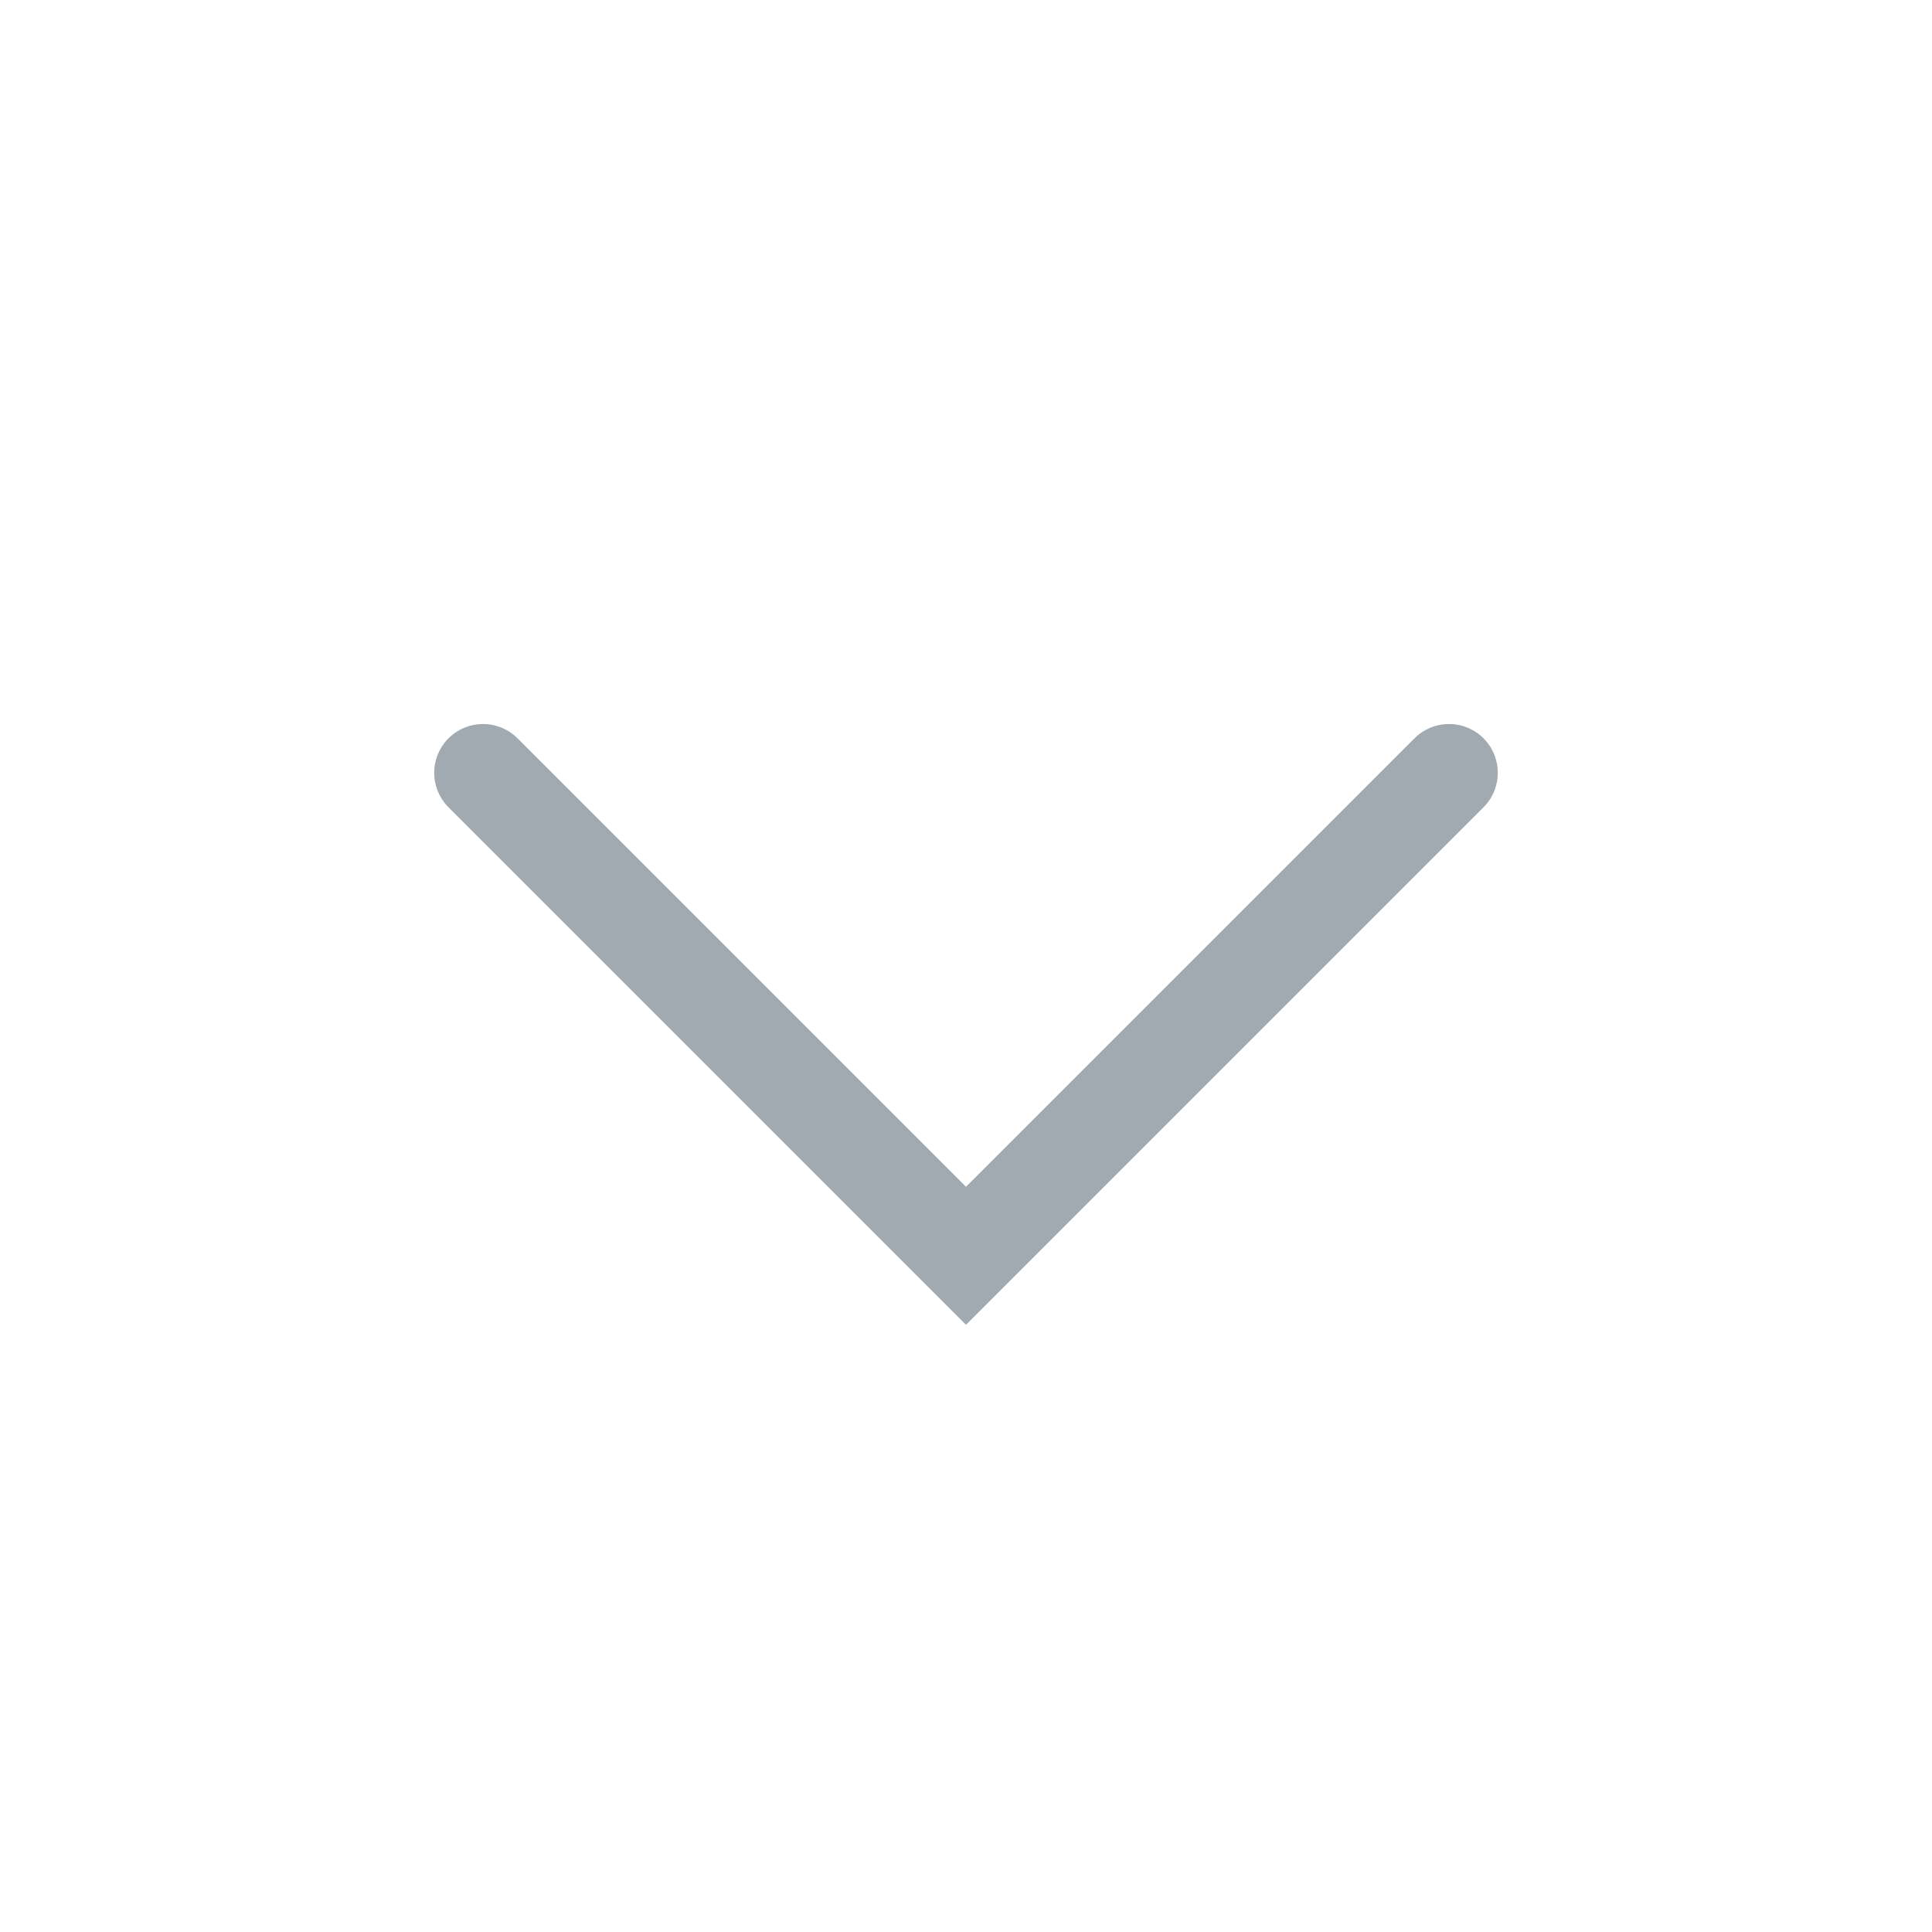
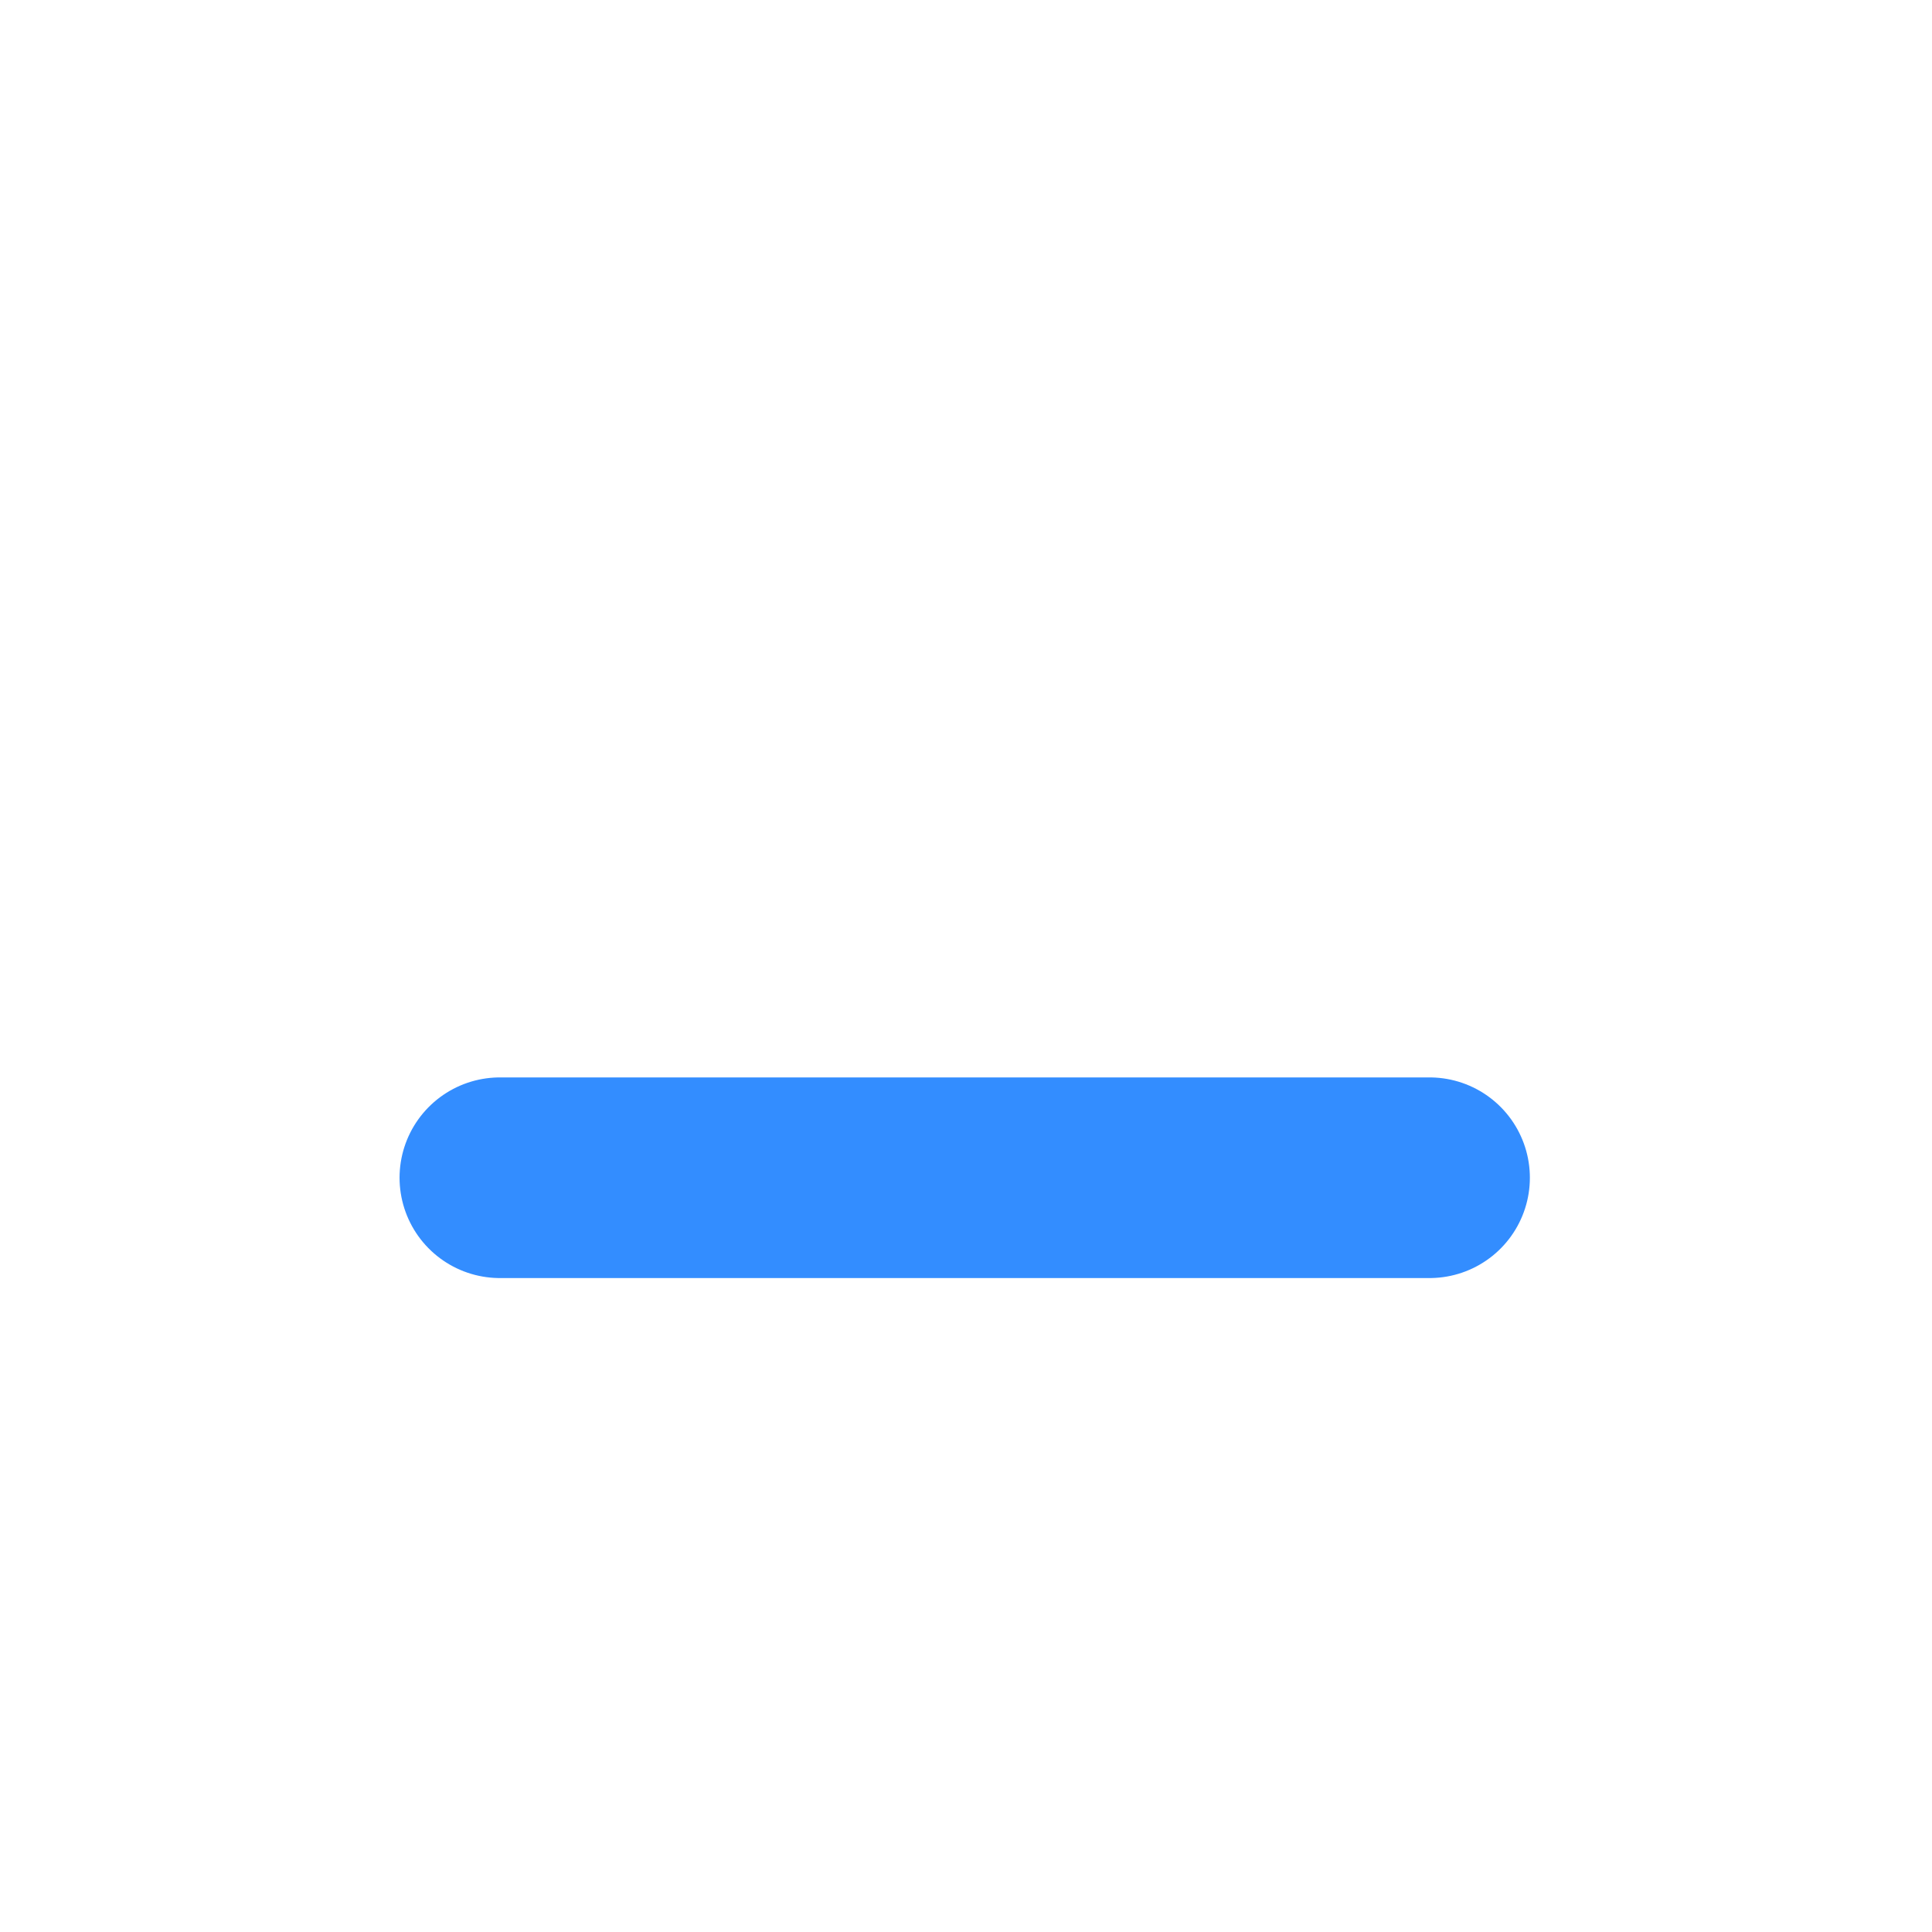
<svg xmlns="http://www.w3.org/2000/svg" viewBox="0 0 50 50" version="1.2" baseProfile="tiny">
  <defs>
</defs>
  <g fill="none" stroke="black" stroke-width="1" fill-rule="evenodd" stroke-linecap="square" stroke-linejoin="bevel">
-     <g fill="none" stroke="#a1a9b1" stroke-opacity="1" stroke-width="1.01" stroke-linecap="round" stroke-linejoin="miter" stroke-miterlimit="2" transform="matrix(2.5,0,0,2.5,2.5,2.5)" font-family="Noto Sans" font-size="10" font-weight="400" font-style="normal">
-       <polyline fill="none" vector-effect="none" points="4,7 9,12 14,7 " />
+     <g fill="#bfc3c7" fill-opacity="1" stroke="none" transform="matrix(2.5,0,0,2.5,37.9492,45.4947)" font-family="Noto Sans" font-size="10" font-weight="400" font-style="normal" opacity="0">
+       <rect x="-15.18" y="-18.198" width="20" height="20" />
+     </g>
+     <g fill="none" stroke="none" transform="matrix(2.5,0,0,2.5,37.9492,45.4947)" font-family="Noto Sans" font-size="10" font-weight="400" font-style="normal">
+       <path vector-effect="none" fill-rule="nonzero" d="M-0.381,-6.006 L-10.005,-6.006" />
+     </g>
+     <g fill="none" stroke="#338dff" stroke-opacity="1" stroke-width="2.077" stroke-linecap="round" stroke-linejoin="miter" stroke-miterlimit="4" transform="matrix(2.5,0,0,2.5,37.9492,45.4947)" font-family="Noto Sans" font-size="10" font-weight="400" font-style="normal">
+       <path vector-effect="none" fill-rule="nonzero" d="M-0.381,-6.006 L-10.005,-6.006" />
    </g>
    <g fill="none" stroke="#000000" stroke-opacity="1" stroke-width="1" stroke-linecap="square" stroke-linejoin="bevel" transform="matrix(1,0,0,1,0,0)" font-family="Noto Sans" font-size="10" font-weight="400" font-style="normal">
</g>
  </g>
</svg>
